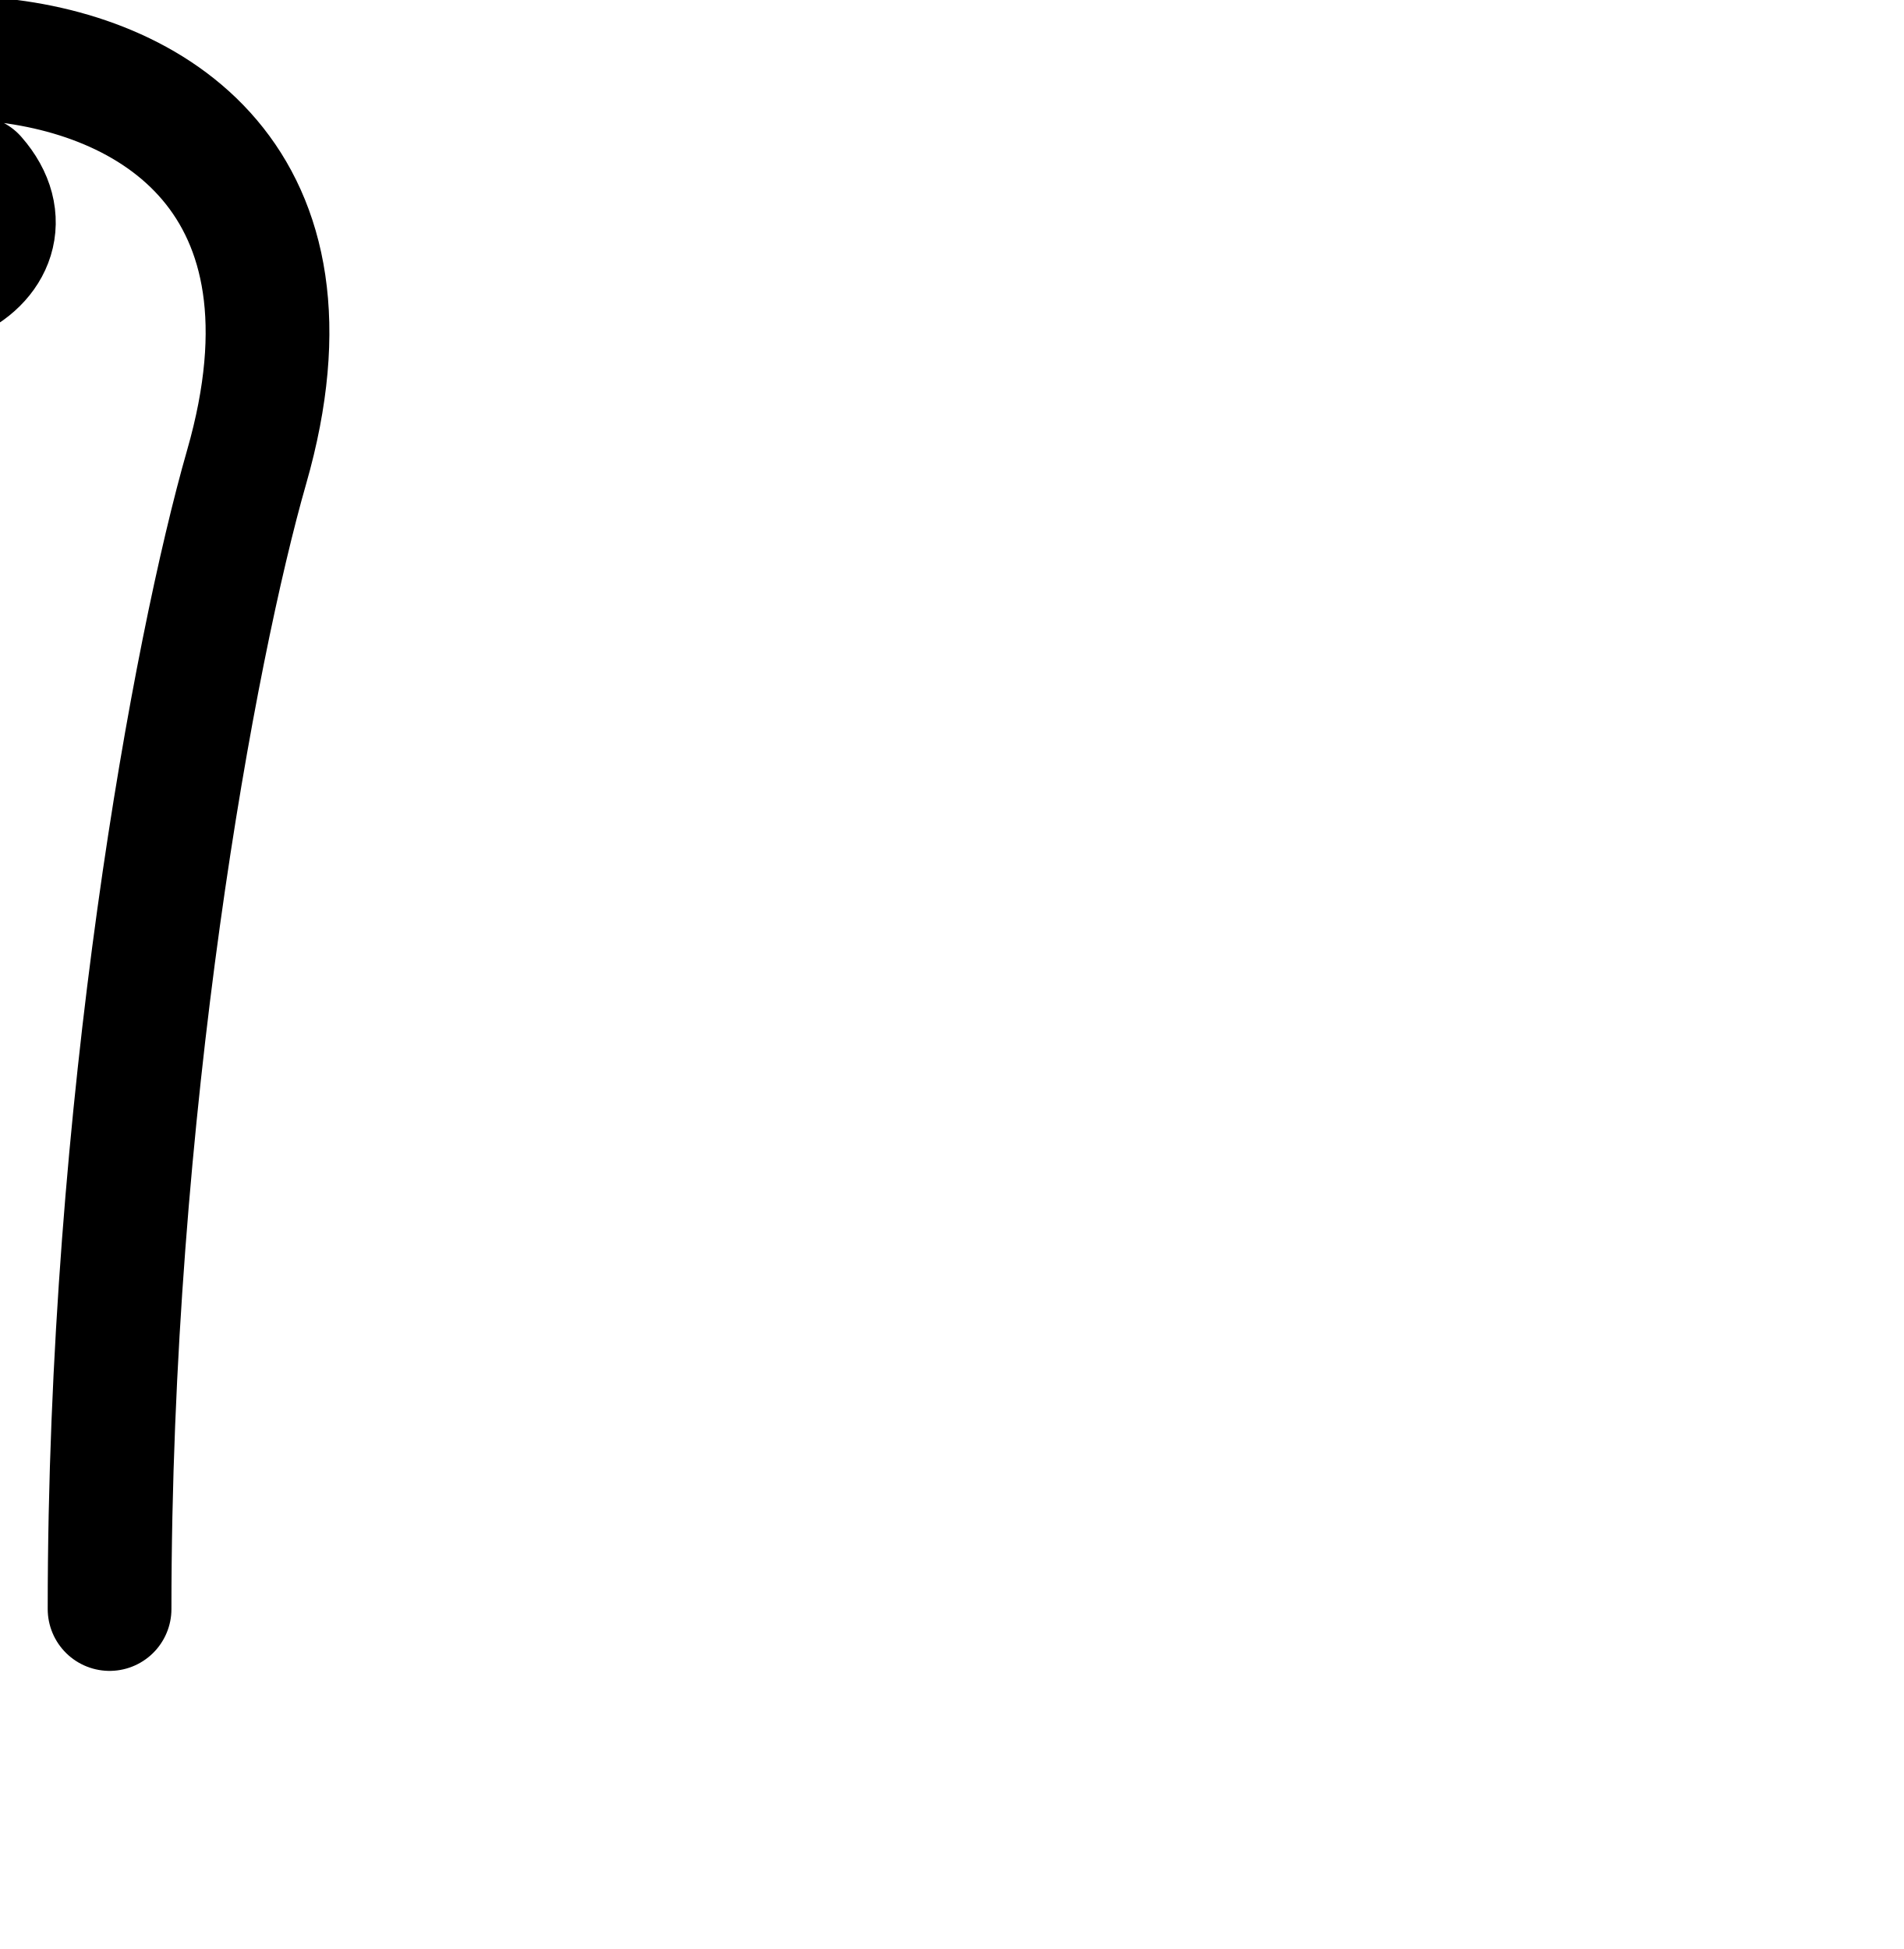
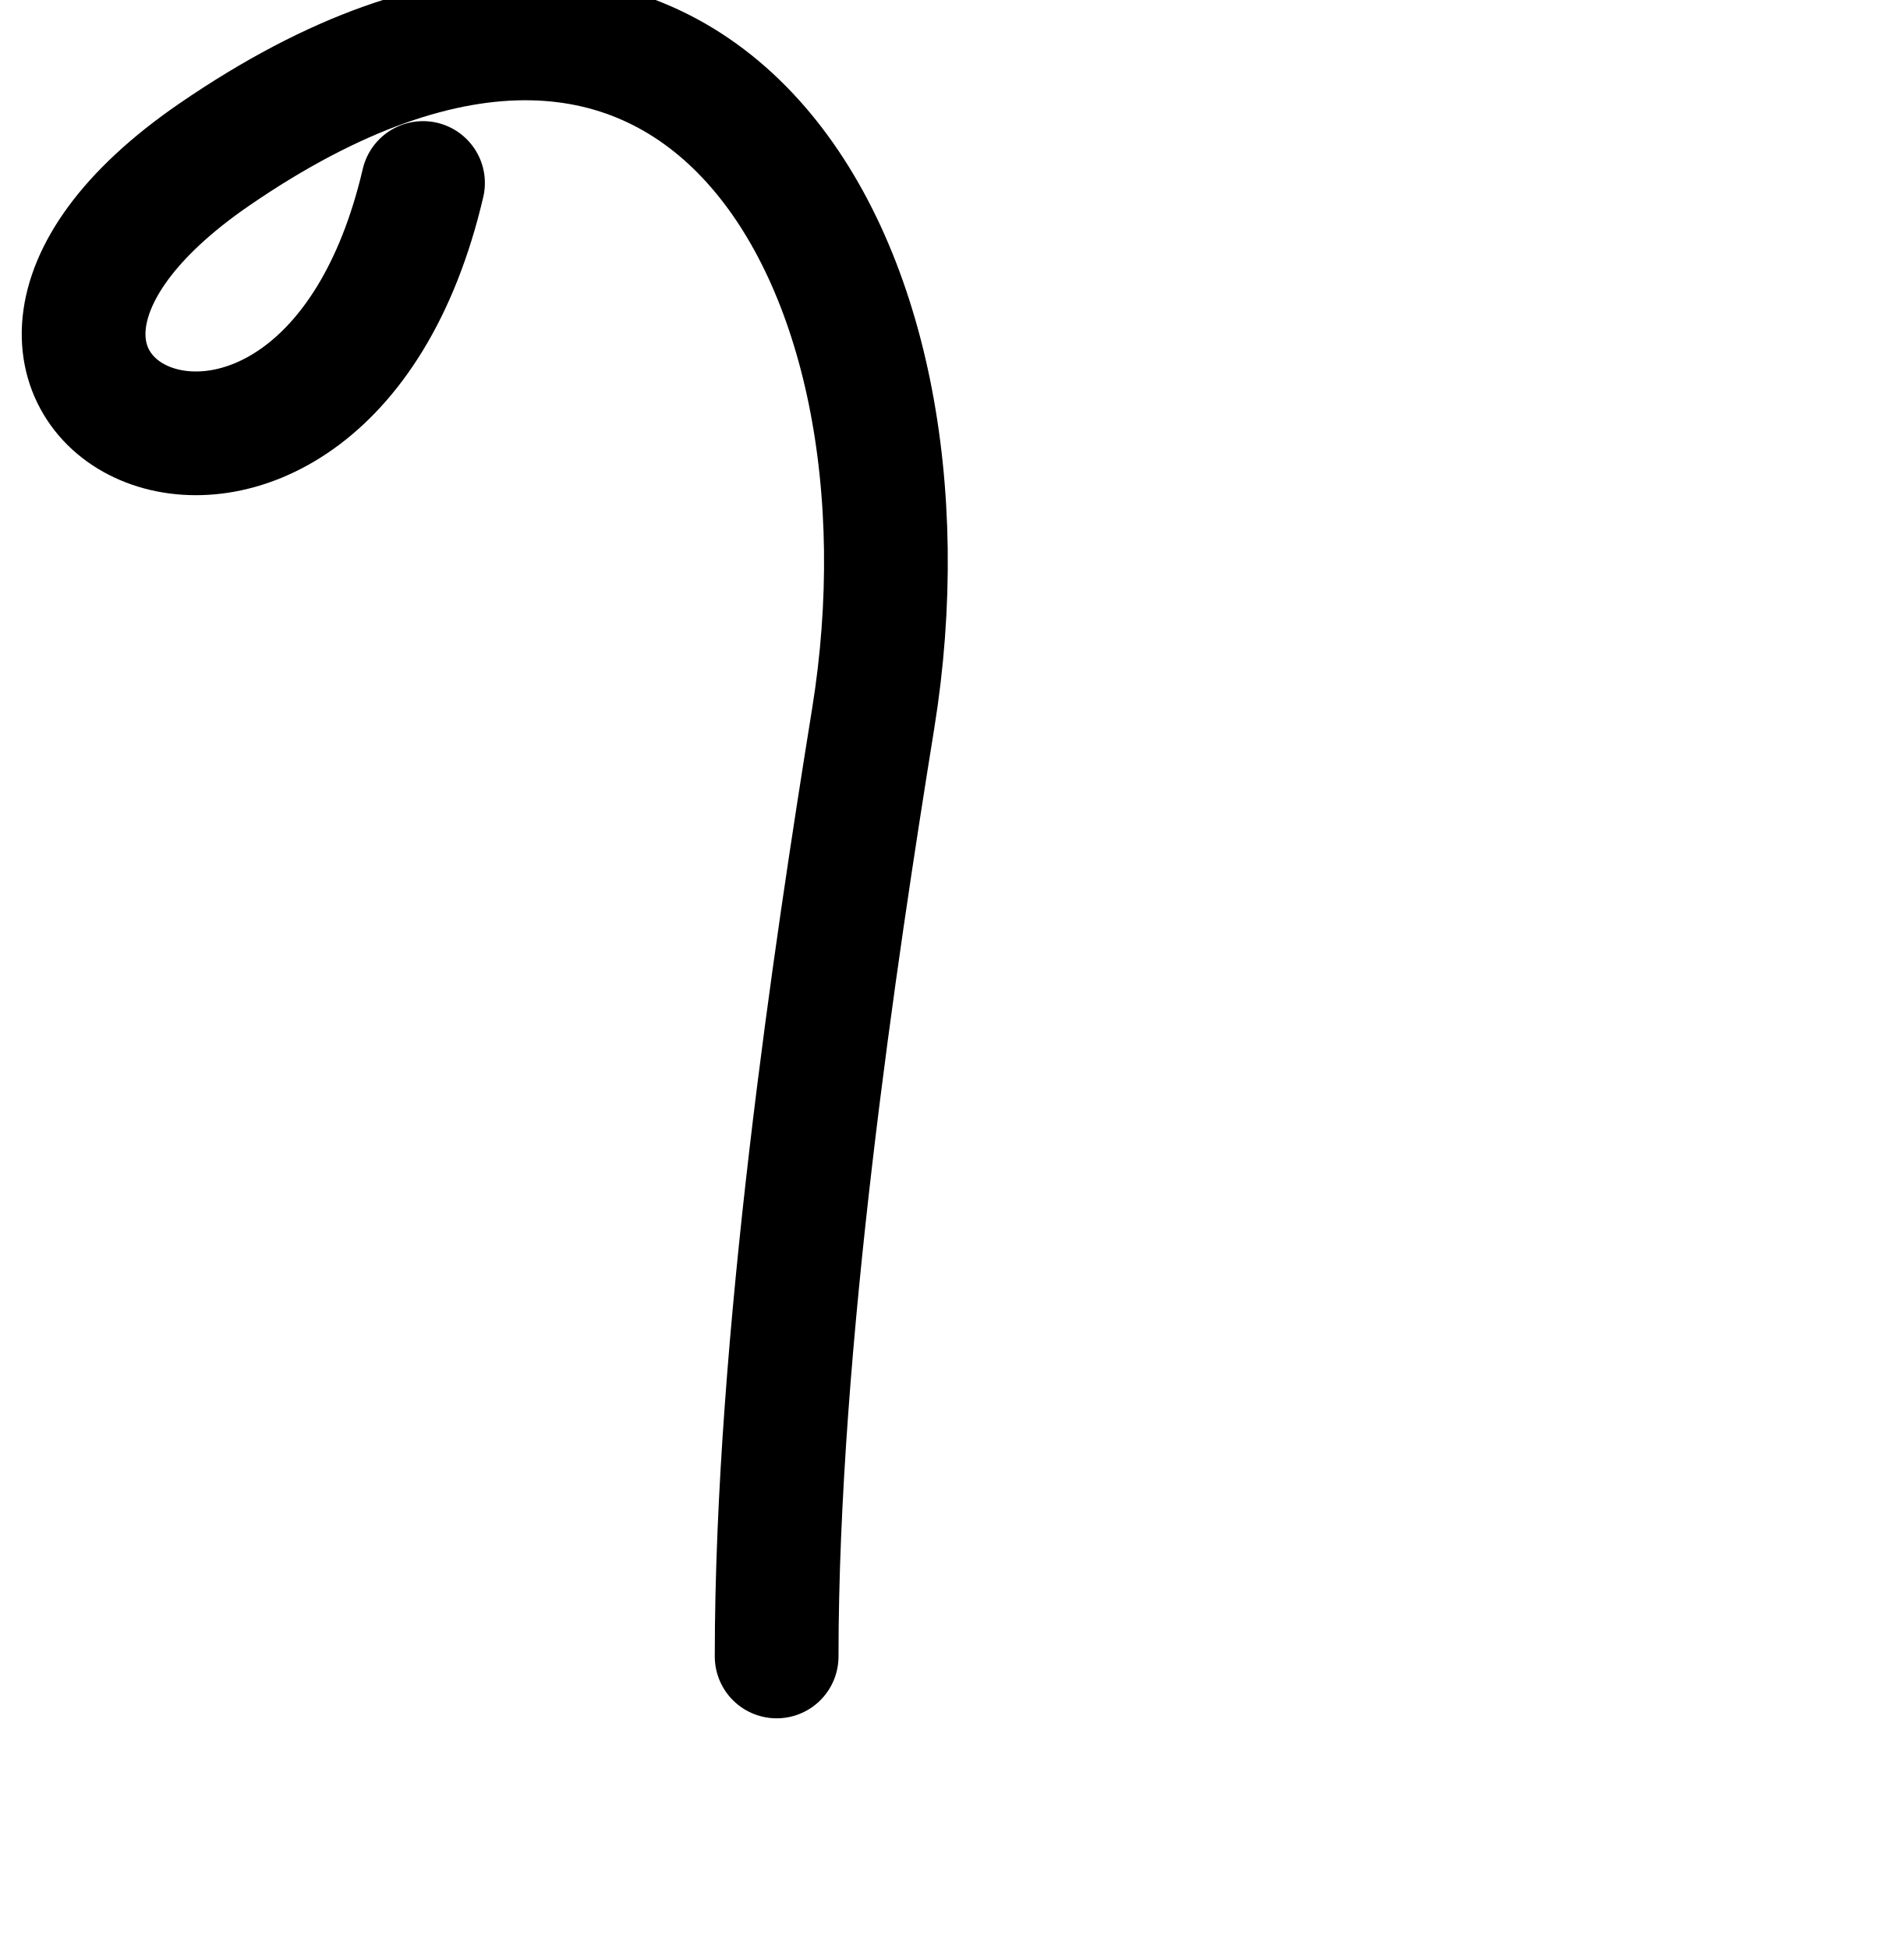
<svg xmlns="http://www.w3.org/2000/svg" width="2000" height="2048" id="svg2992" version="1.1">
  <defs id="defs5498">
    </defs>
  <g id="layer1" transform="translate(0,1048)">
-     <path style="fill:none;stroke:#000000;stroke-width:130;stroke-linecap:round;stroke-linejoin:round;stroke-miterlimit:4;stroke-dasharray:none;stroke-opacity:1" d="m 115.123,642.76 c 0,-528 89.438,-1009.761 144,-1200 C 432,-1160 -480,-1016 -243.205,-803.824 c 139.319,124.834 292.428,28.639 216.734,-57.556" id="path3803" />
+     <path style="fill:none;stroke:#000000;stroke-width:130;stroke-linecap:round;stroke-linejoin:round;stroke-miterlimit:4;stroke-dasharray:none;stroke-opacity:1" d="M 444.46,-855.715 C 336,-392 -144,-632 225.21,-885.615 733.115,-1234.502 994.648,-772.109 917.512,-293.459 878.049,-48.805 816,362.273 816,692.6" id="path3803" />
  </g>
</svg>
